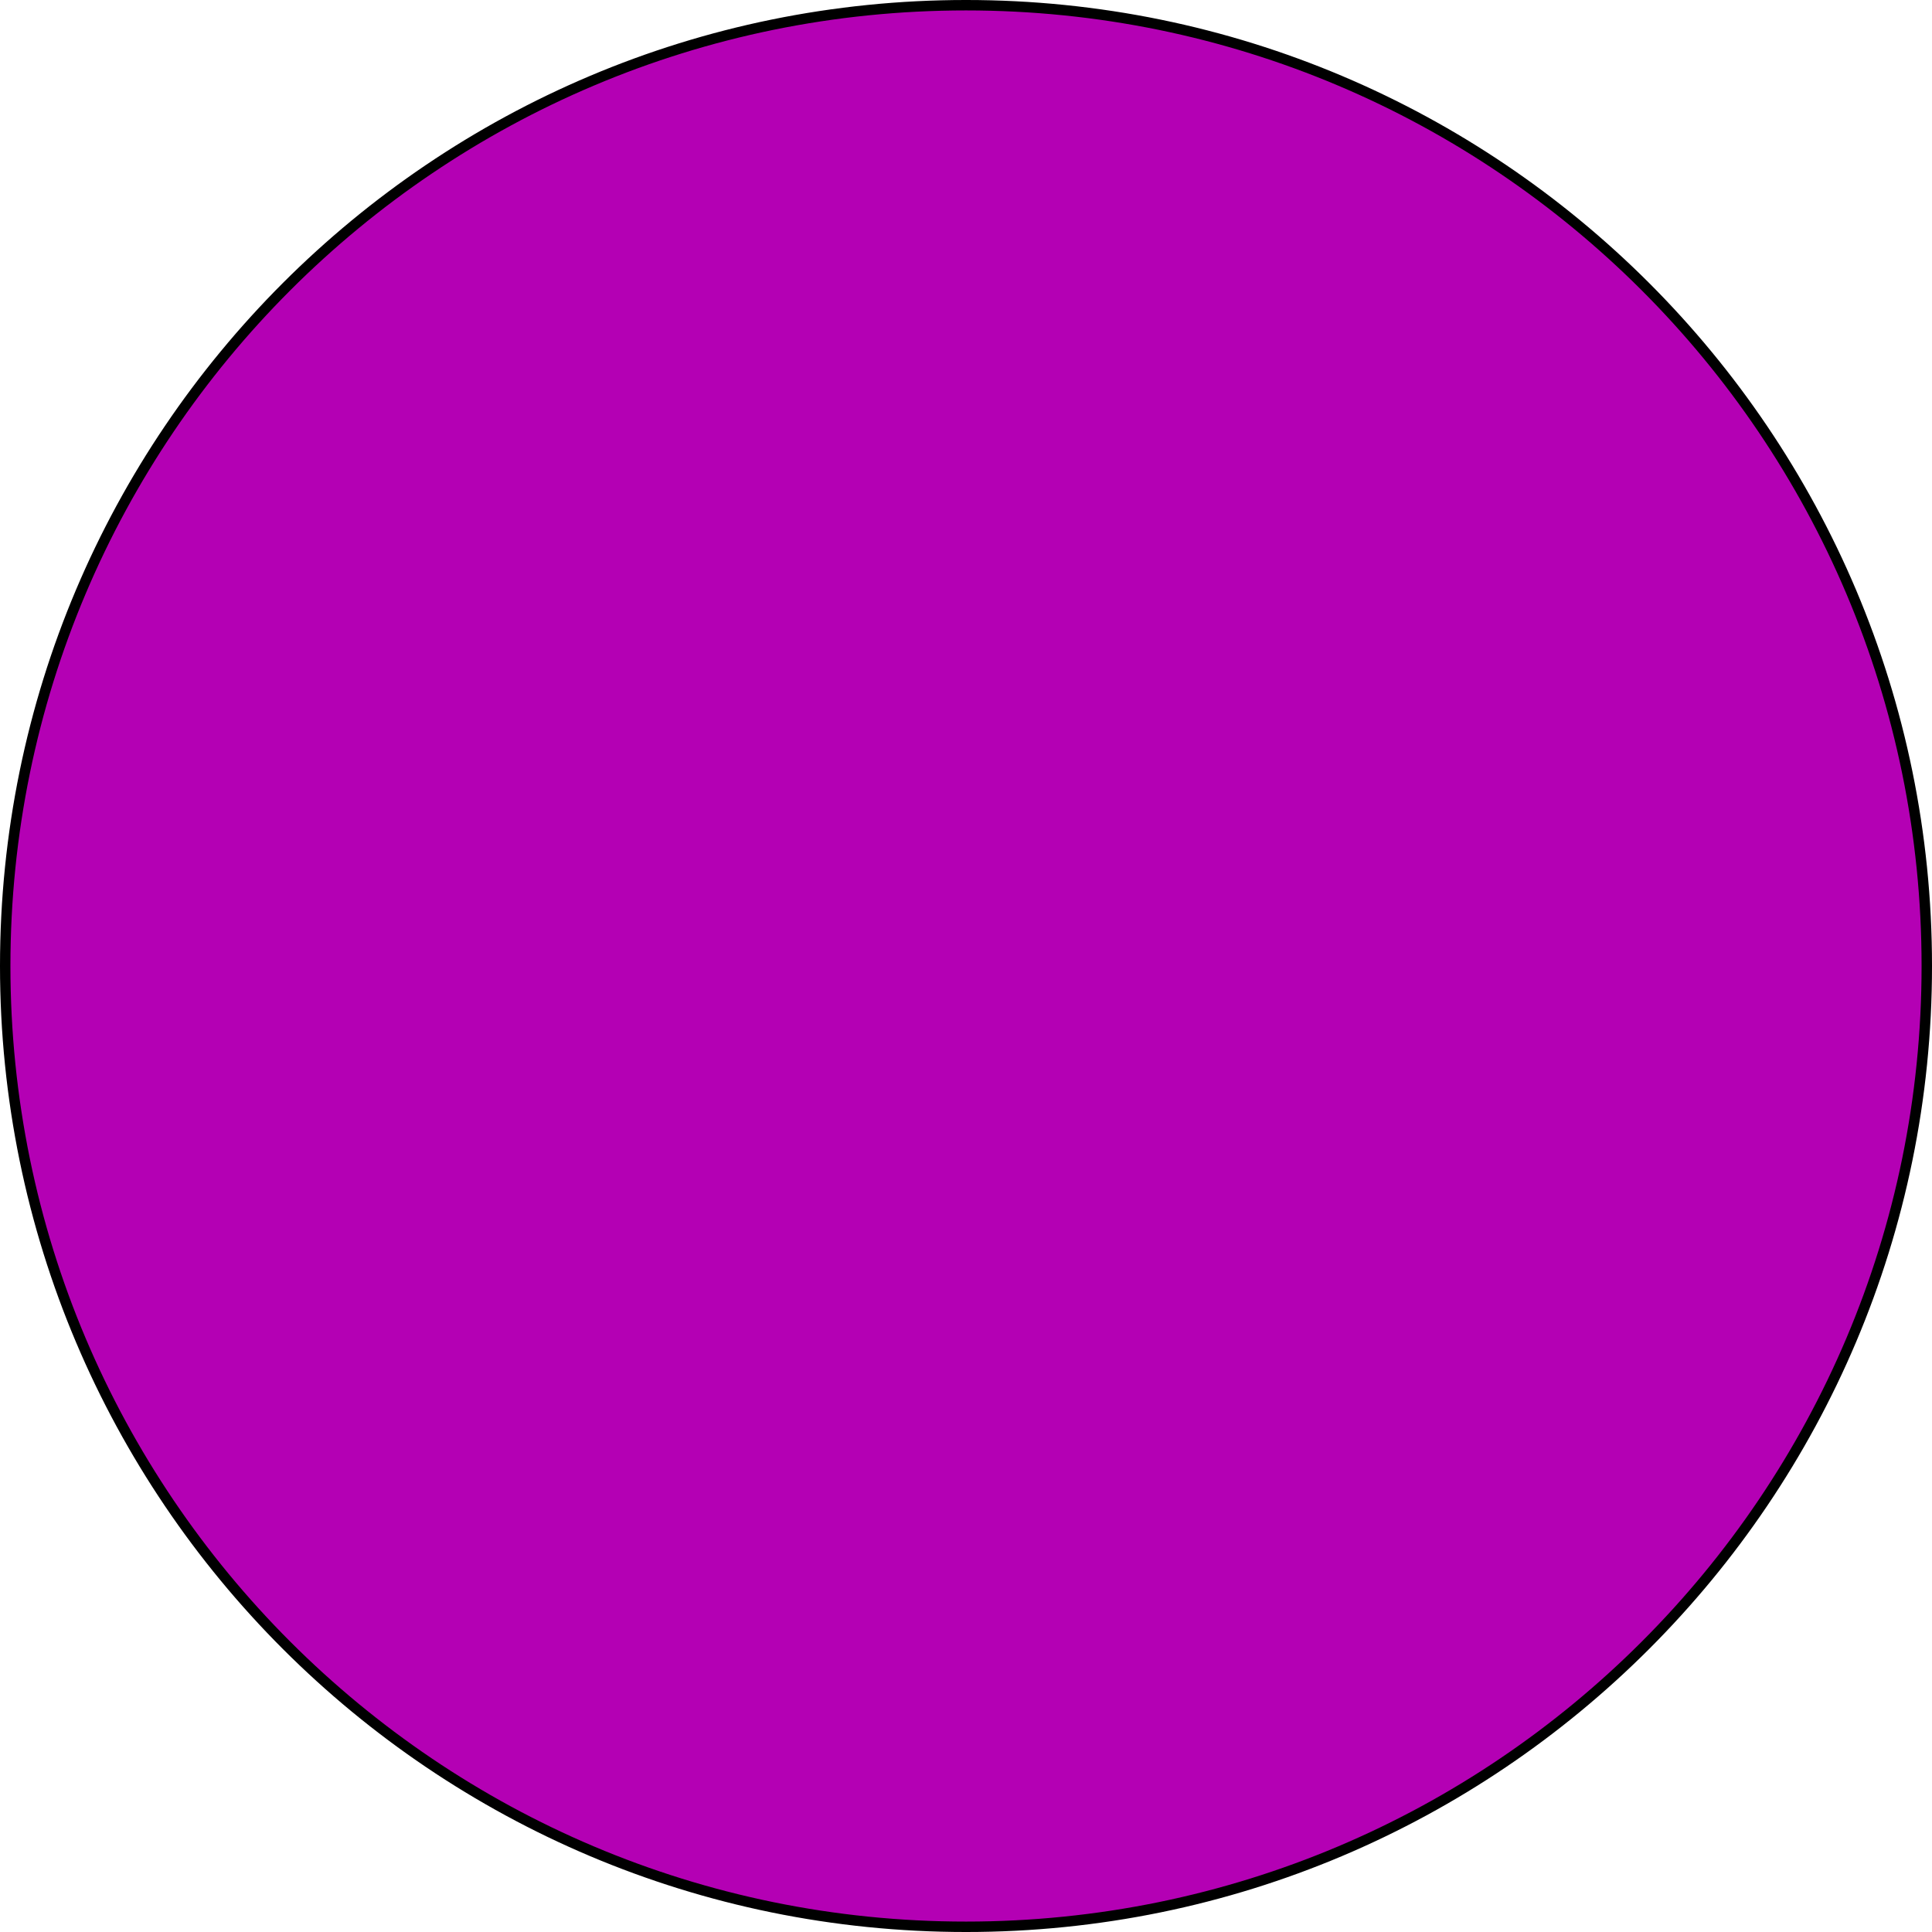
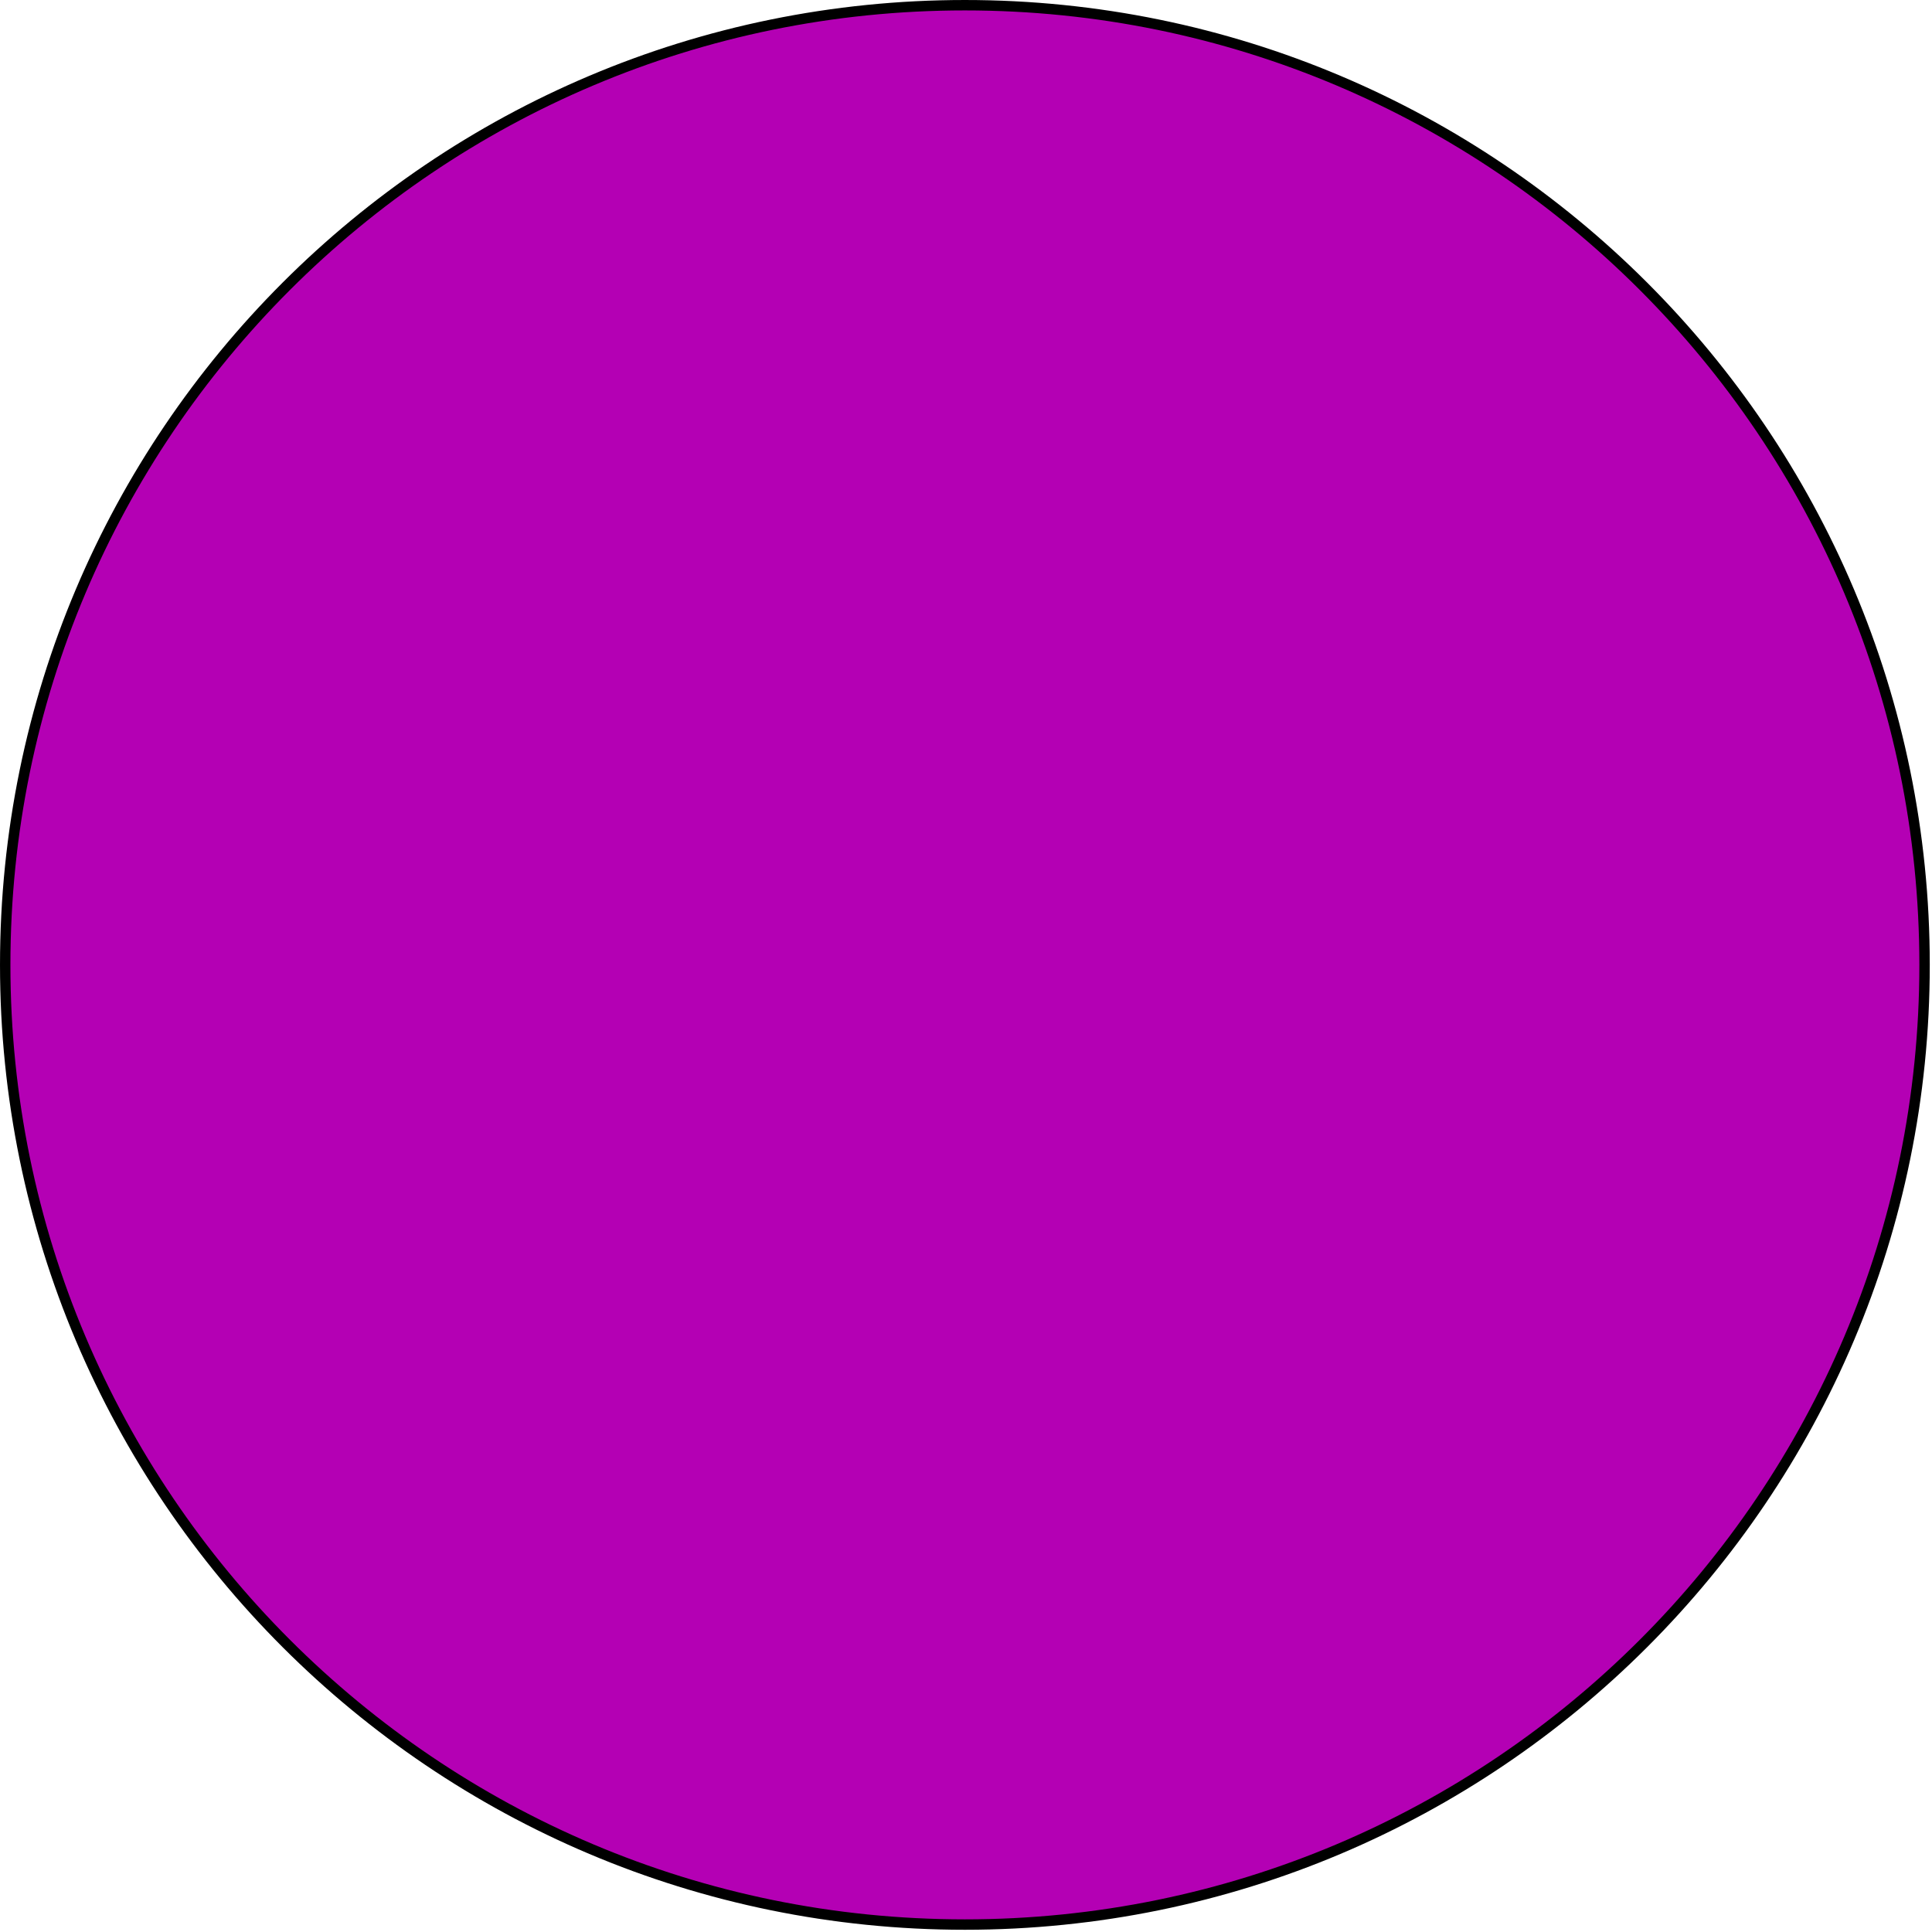
- <svg xmlns="http://www.w3.org/2000/svg" width="104.584mm" height="104.584mm" viewBox="0 0 370.571 370.571" id="svg2" version="1.1">
-   <defs id="defs4" />
-   <g id="layer1" transform="translate(-98.99998,-277.0765)">
-     <circle style="fill:#b400b4;fill-opacity:1;stroke:#000000;stroke-width:2;stroke-linejoin:round;stroke-miterlimit:4;stroke-dasharray:none;stroke-opacity:1" id="path4136" cx="284.286" cy="462.362" r="184.286" />
+ <svg xmlns="http://www.w3.org/2000/svg" width="1024pt" height="1024pt" viewBox="0 0 1024 1024" version="1.1">
+   <g id="surface1">
+     <path style="fill-rule:nonzero;fill:rgb(70.588%,0%,70.588%);fill-opacity:1;stroke-width:2;stroke-linecap:butt;stroke-linejoin:round;stroke:rgb(0%,0%,0%);stroke-opacity:1;stroke-miterlimit:4;" d="M 468.572 462.363 C 468.572 564.141 386.064 646.648 284.286 646.648 C 182.507 646.648 100.001 564.141 100.001 462.363 C 100.001 360.583 182.507 278.077 284.286 278.077 C 386.064 278.077 468.572 360.583 468.572 462.363 Z M 468.572 462.363 " transform="matrix(2.760108,0,0,2.760108,-273.2506,-764.761)" />
  </g>
</svg>
